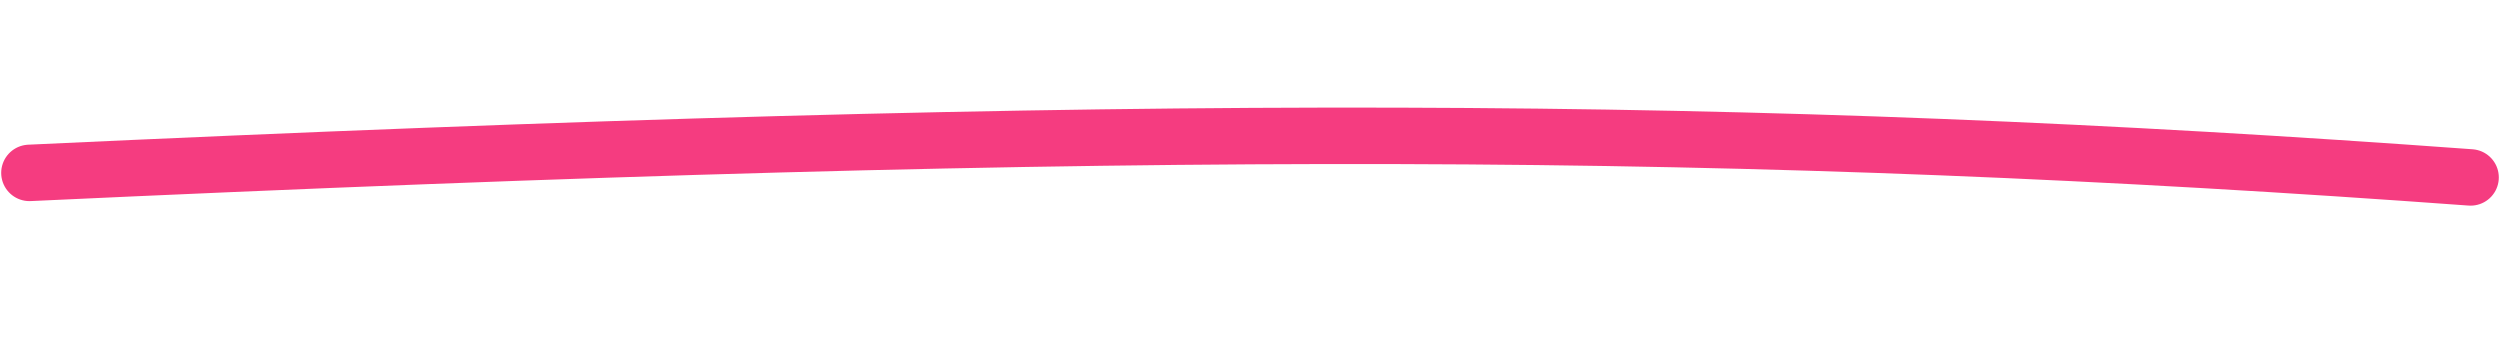
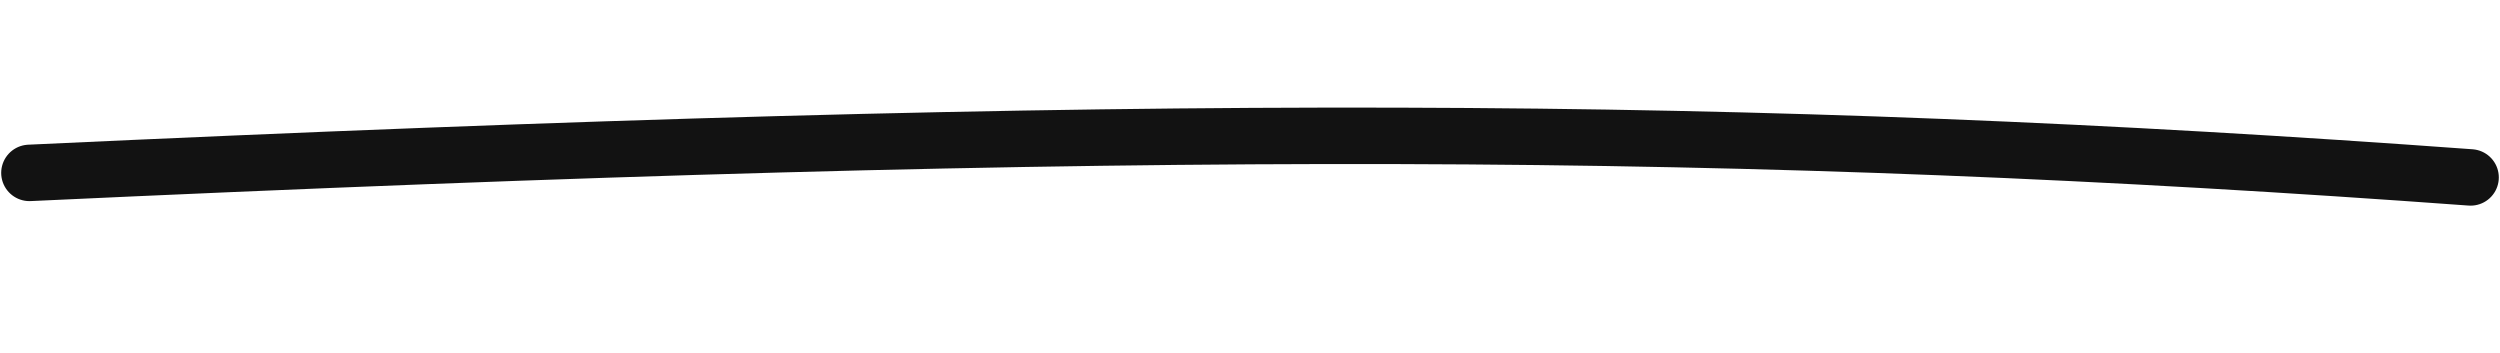
<svg xmlns="http://www.w3.org/2000/svg" width="255" height="36" viewBox="0 0 255 36" fill="none">
-   <path d="M3 17.635C116.771 12.341 178.178 12.704 252 18.097" stroke="#F53C80" stroke-width="5.757" stroke-linecap="round" />
+   <path d="M3 17.635C116.771 12.341 178.178 12.704 252 18.097" stroke="#121212" stroke-width="5.757" stroke-linecap="round" opacity="1">
+     <animate attributeName="stroke-dasharray" from="0,300" to="300,0" dur="2s" fill="freeze" />
+   </path>
</svg>
